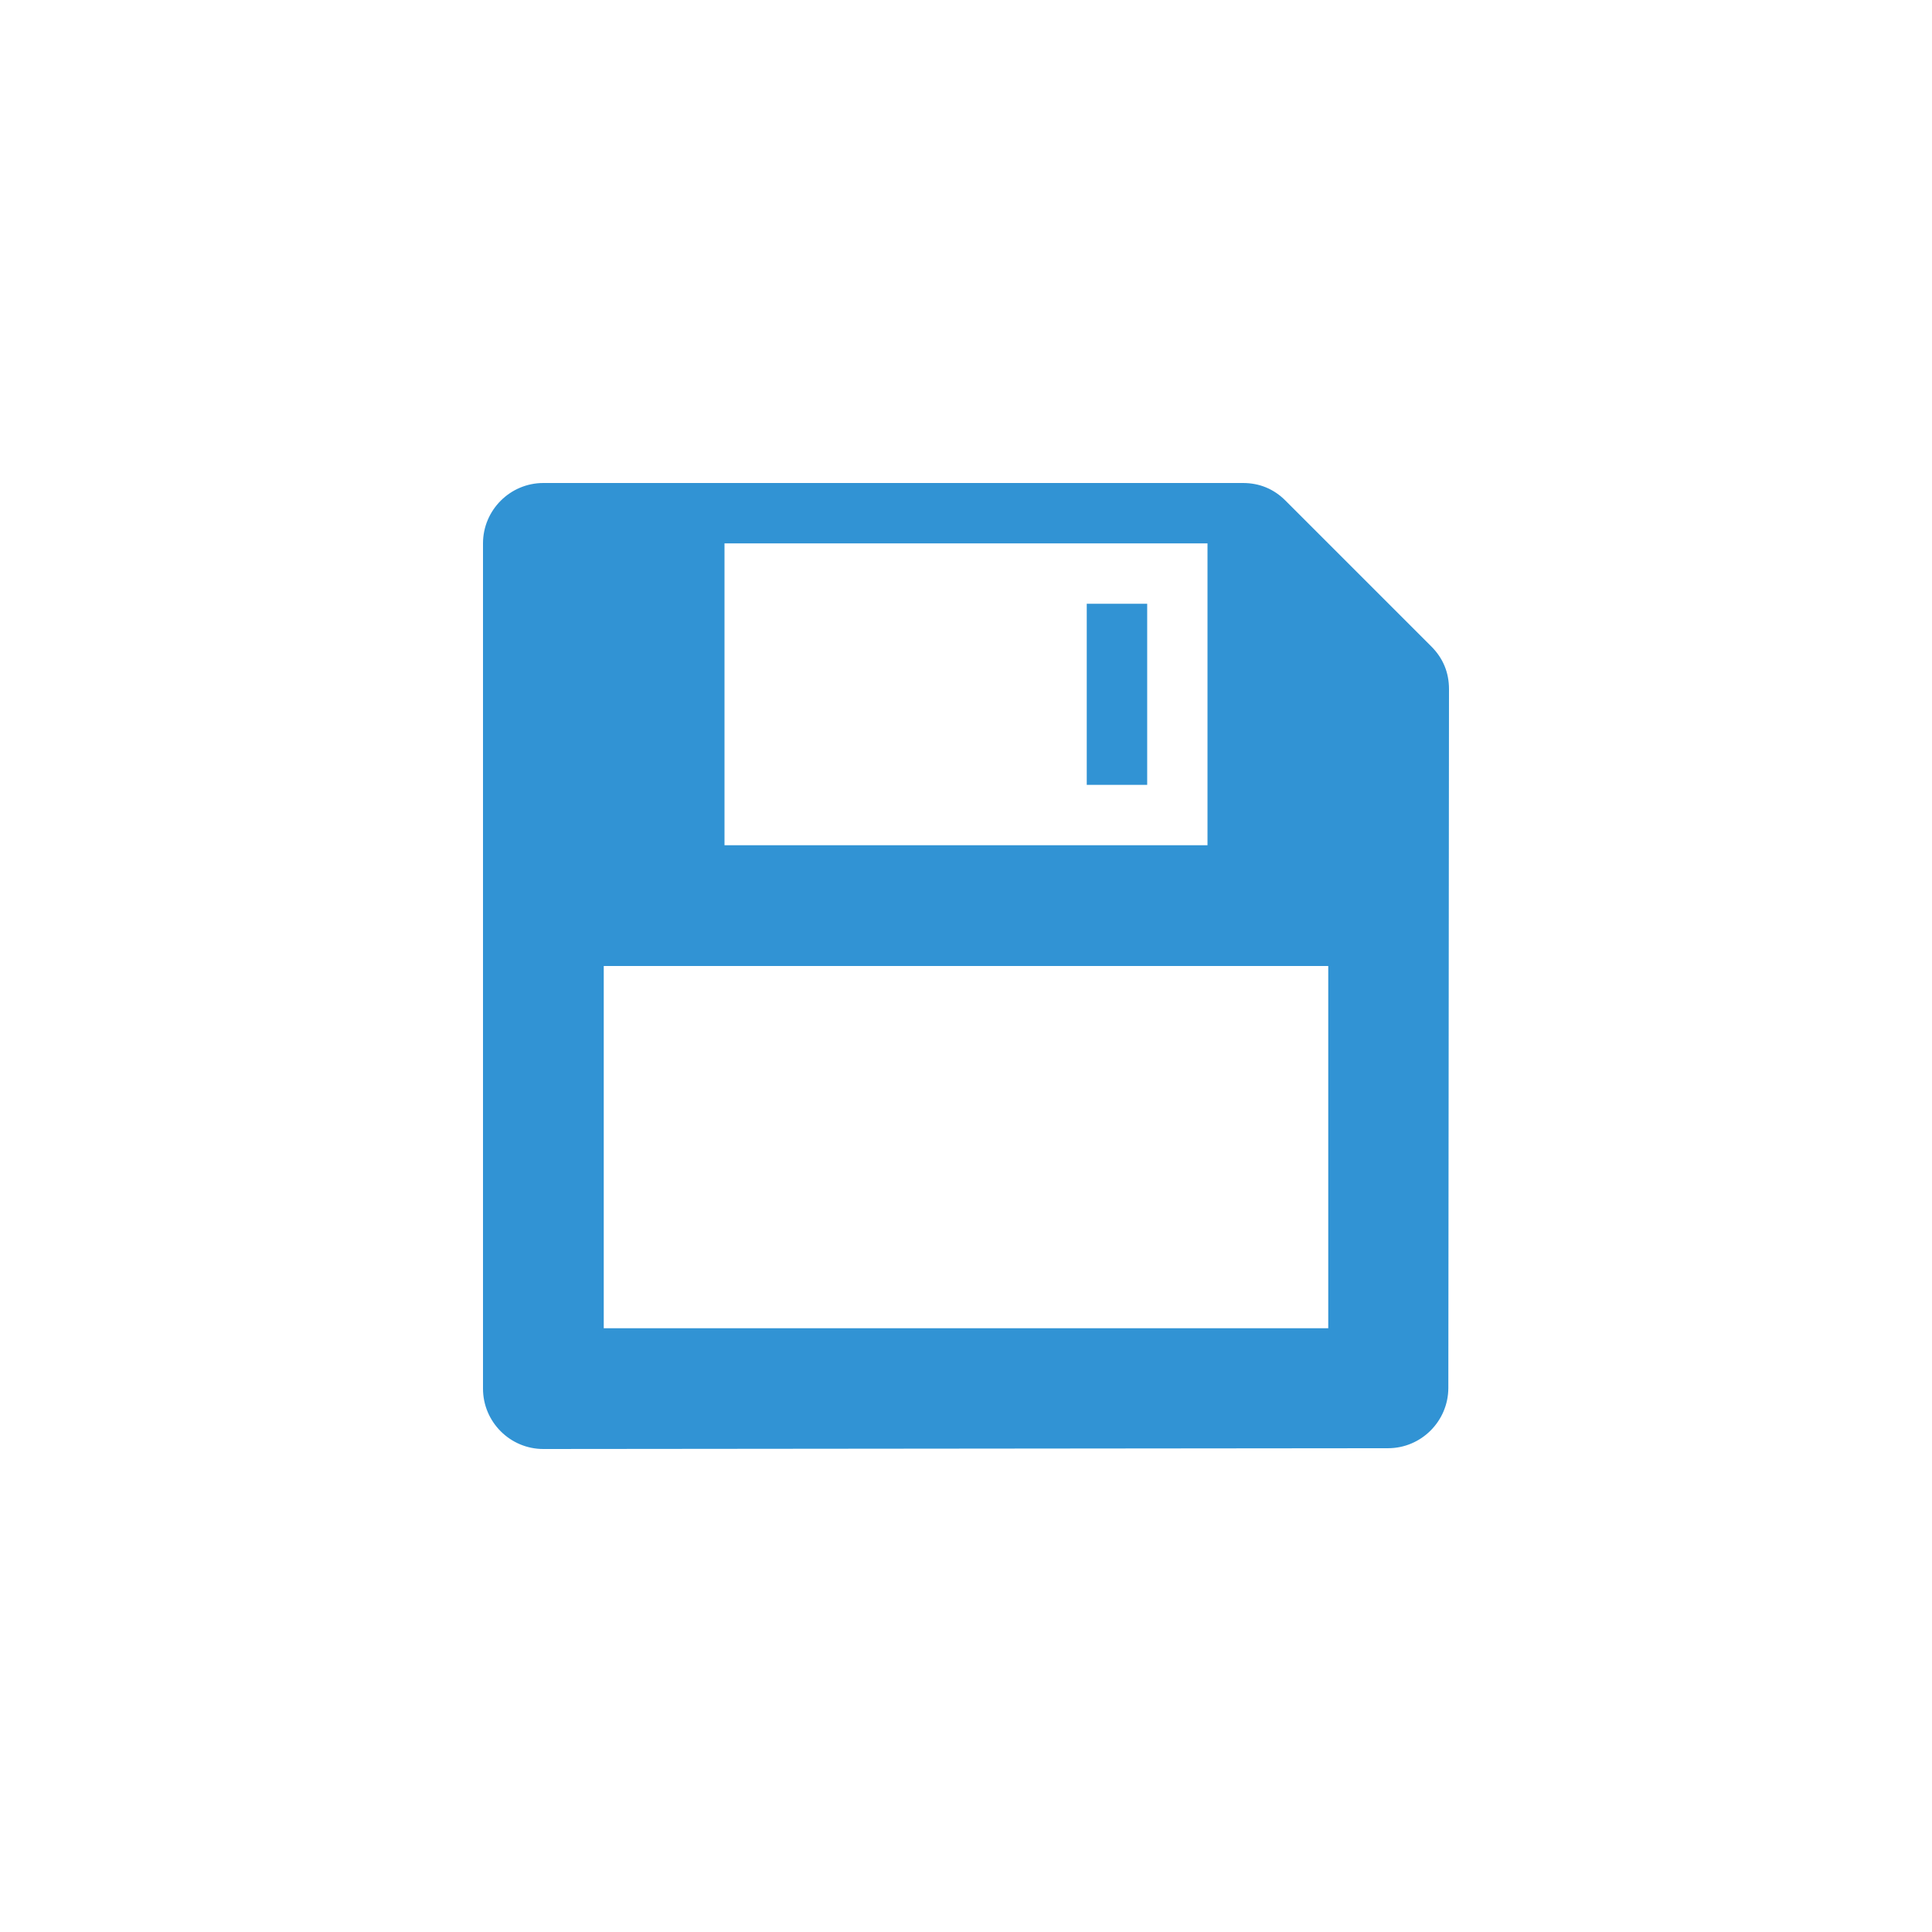
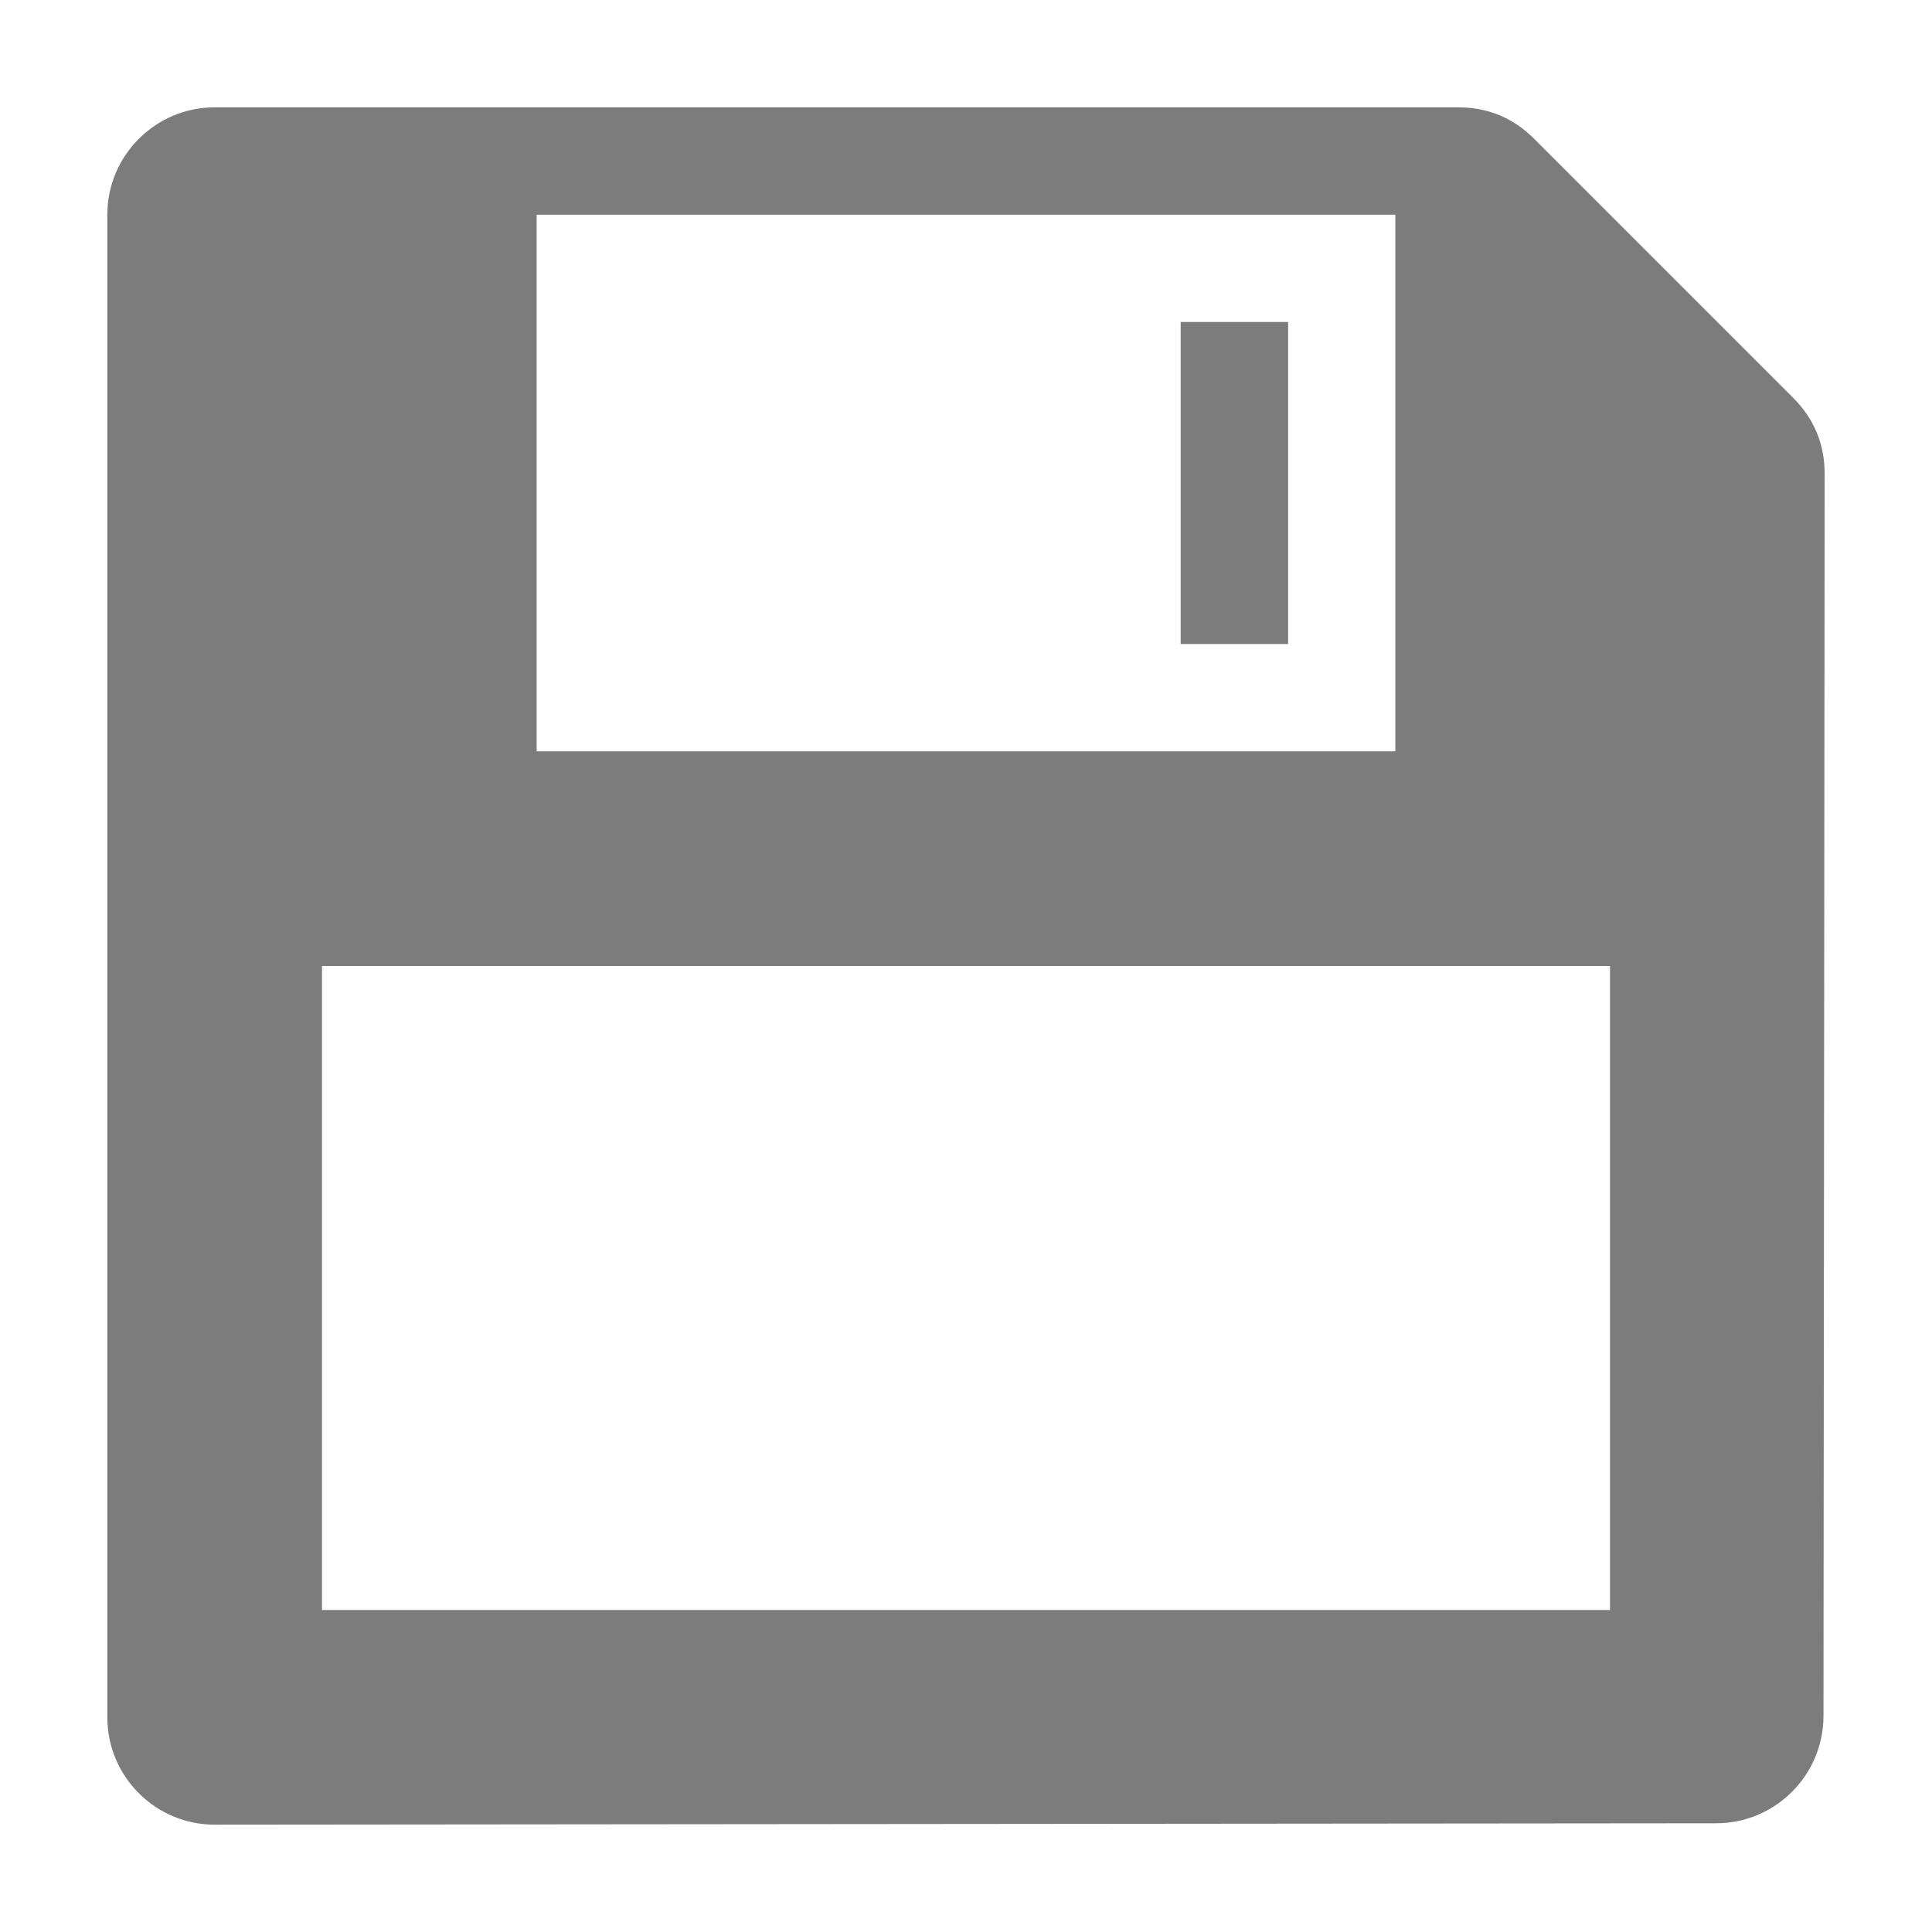
- <svg xmlns="http://www.w3.org/2000/svg" version="1.1" x="0px" y="0px" width="32px" height="32px" viewBox="0 0 32 32" enable-background="new 0 0 32 32" xml:space="preserve">
-   <g id="_x30_8">
-     <path id="_x3C_Path_x3E__19_" fill-rule="evenodd" clip-rule="evenodd" fill="#3193D4" d="M24,11.415l-0.011,11.573   c-0.001,0.551-0.449,0.999-0.999,0.999L9.001,24C8.45,24.001,8,23.552,8,23V9c0-0.551,0.449-1,1-1h11.586   c0.275,0,0.513,0.098,0.707,0.293l2.414,2.414C23.902,10.902,24,11.139,24,11.415L24,11.415z M10,16v6h12v-6H10L10,16z M12,14h8V9   h-8V14L12,14z M18,13h1.001v-3H18V13z" />
-   </g>
+ <svg xmlns="http://www.w3.org/2000/svg" version="1.1" x="0px" y="0px" width="16px" height="16px" viewBox="7 7 18 18" enable-background="new 7 7 18 18" xml:space="preserve">
+   <path fill-rule="evenodd" clip-rule="evenodd" fill="#7C7C7C" d="M24,11.415l-0.011,11.573   c-0.001,0.551-0.449,0.999-0.999,0.999L9.001,24C8.45,24.001,8,23.552,8,23V9c0-0.551,0.449-1,1-1h11.586   c0.275,0,0.513,0.098,0.707,0.293l2.414,2.414C23.902,10.902,24,11.139,24,11.415L24,11.415z M10,16v6h12v-6H10L10,16z M12,14h8V9   h-8V14L12,14z M18,13h1.001v-3H18V13z" />
</svg>
